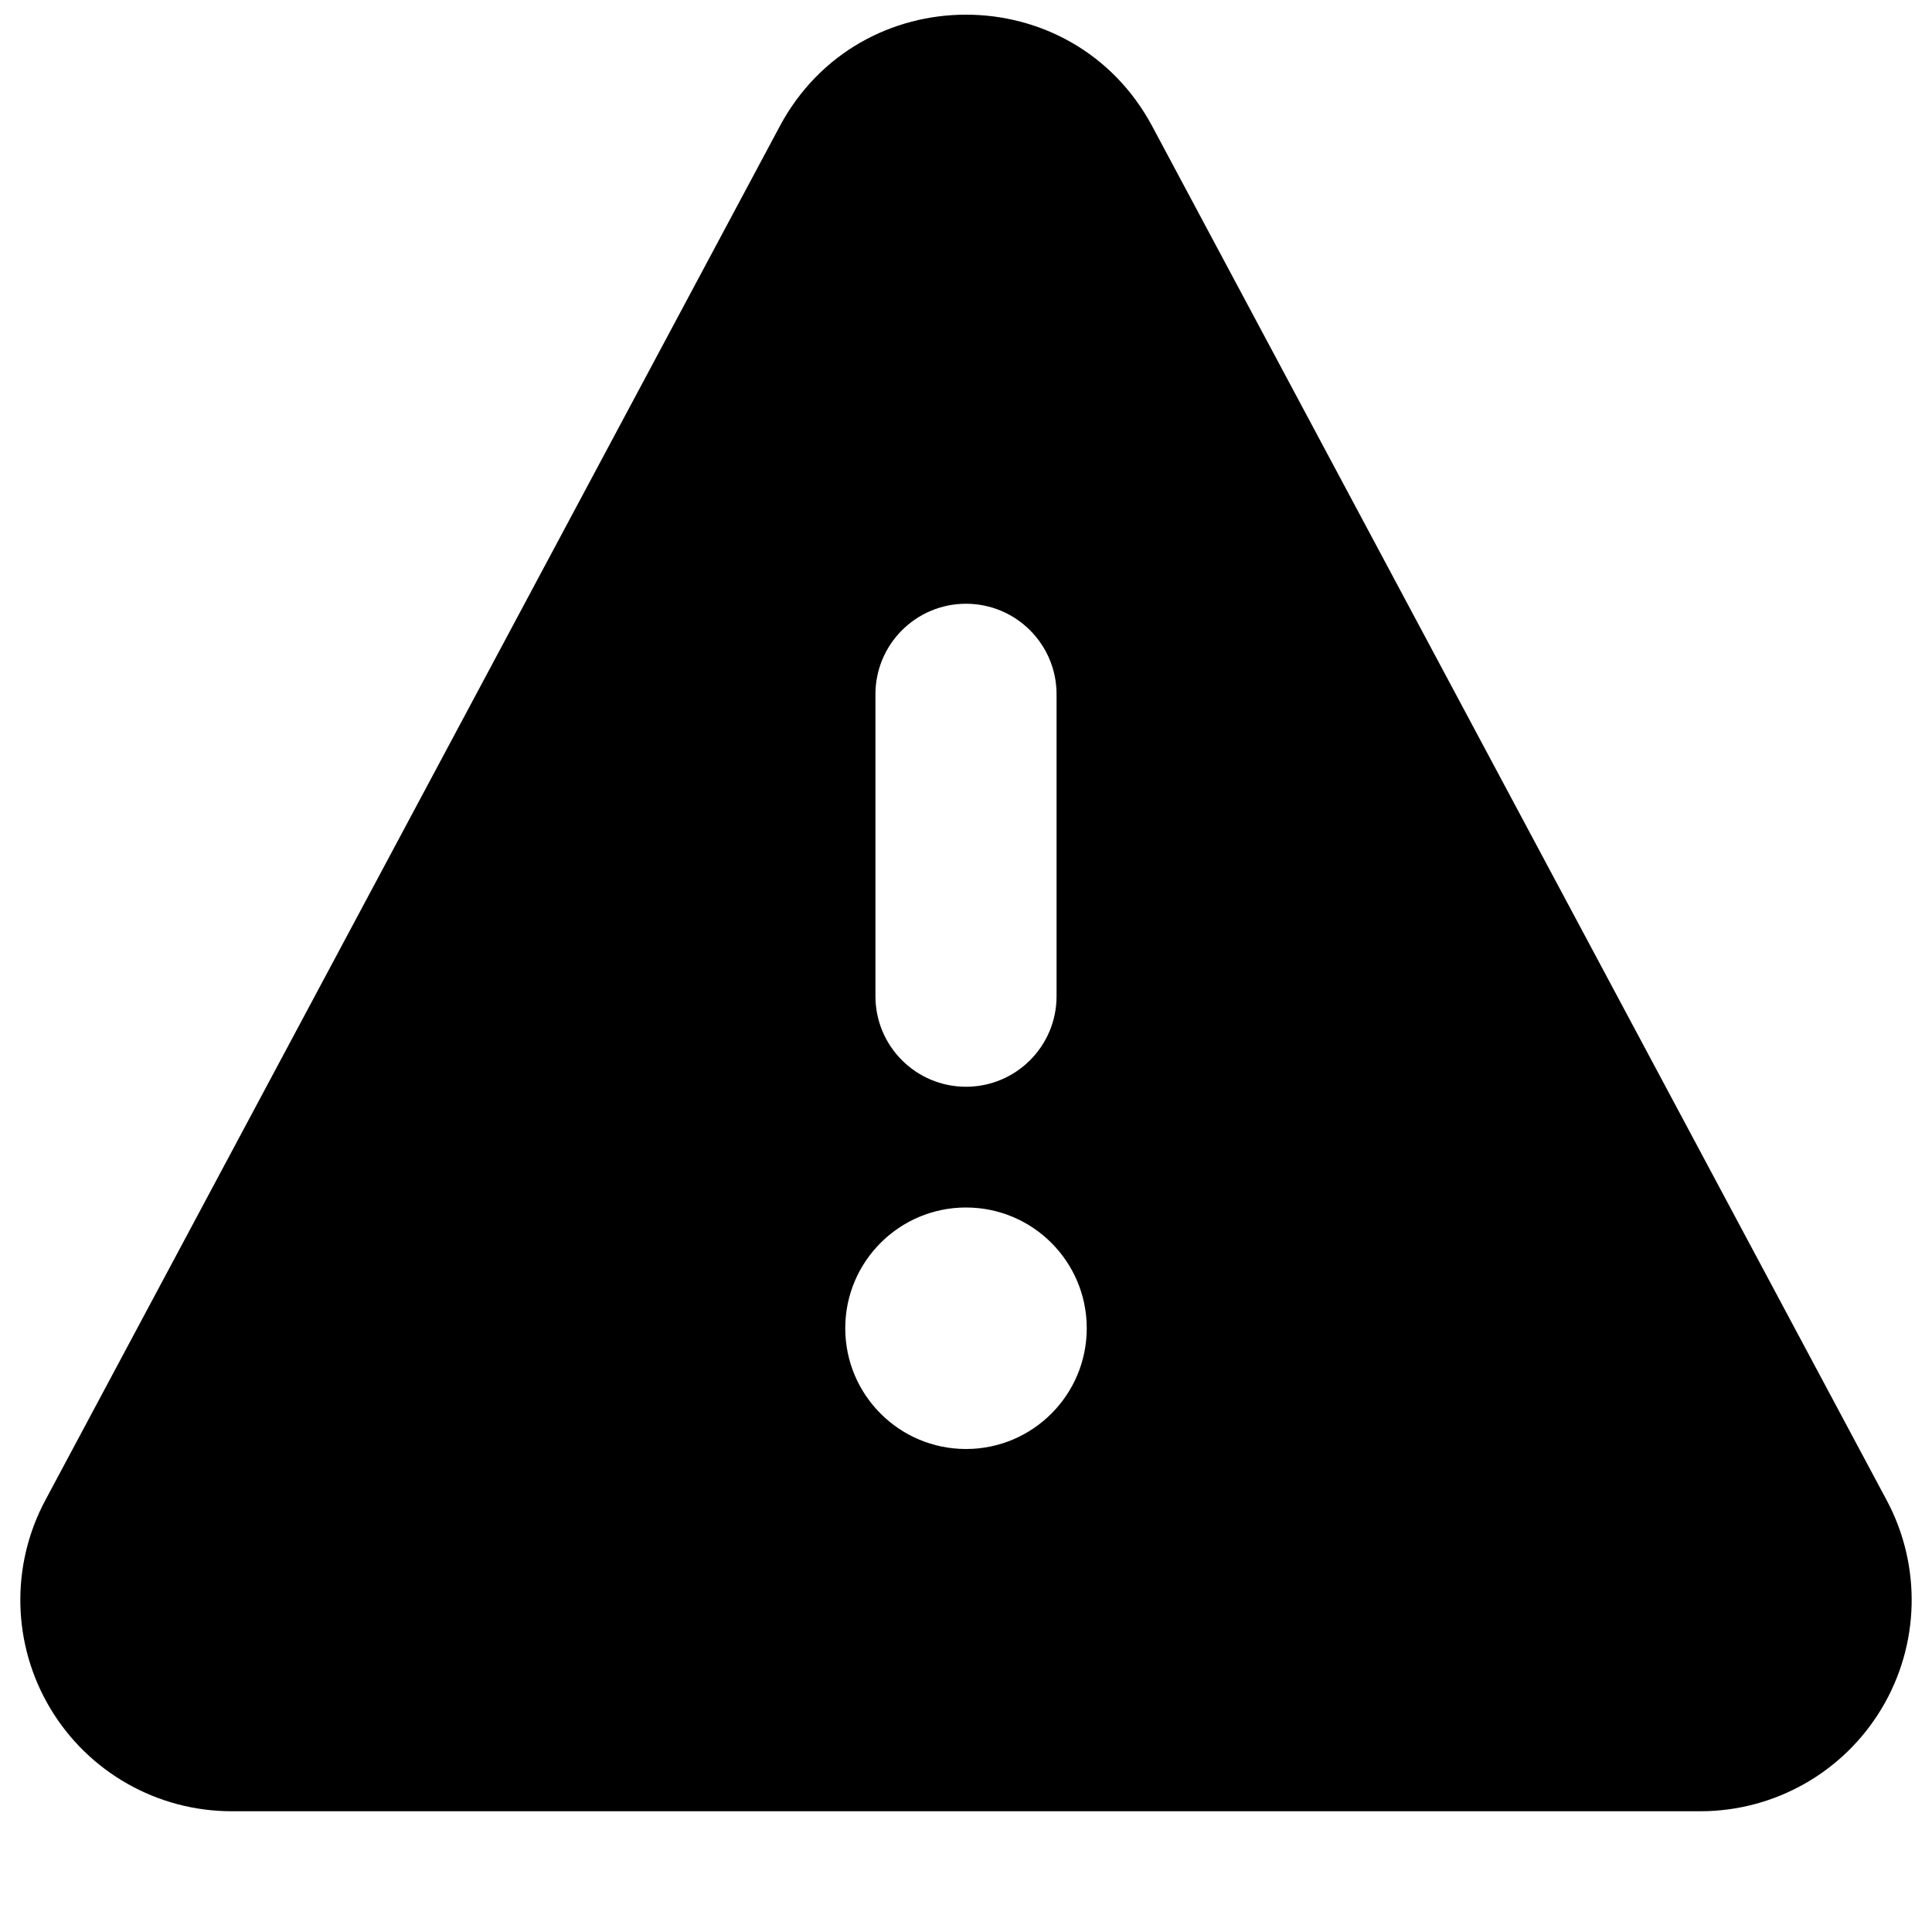
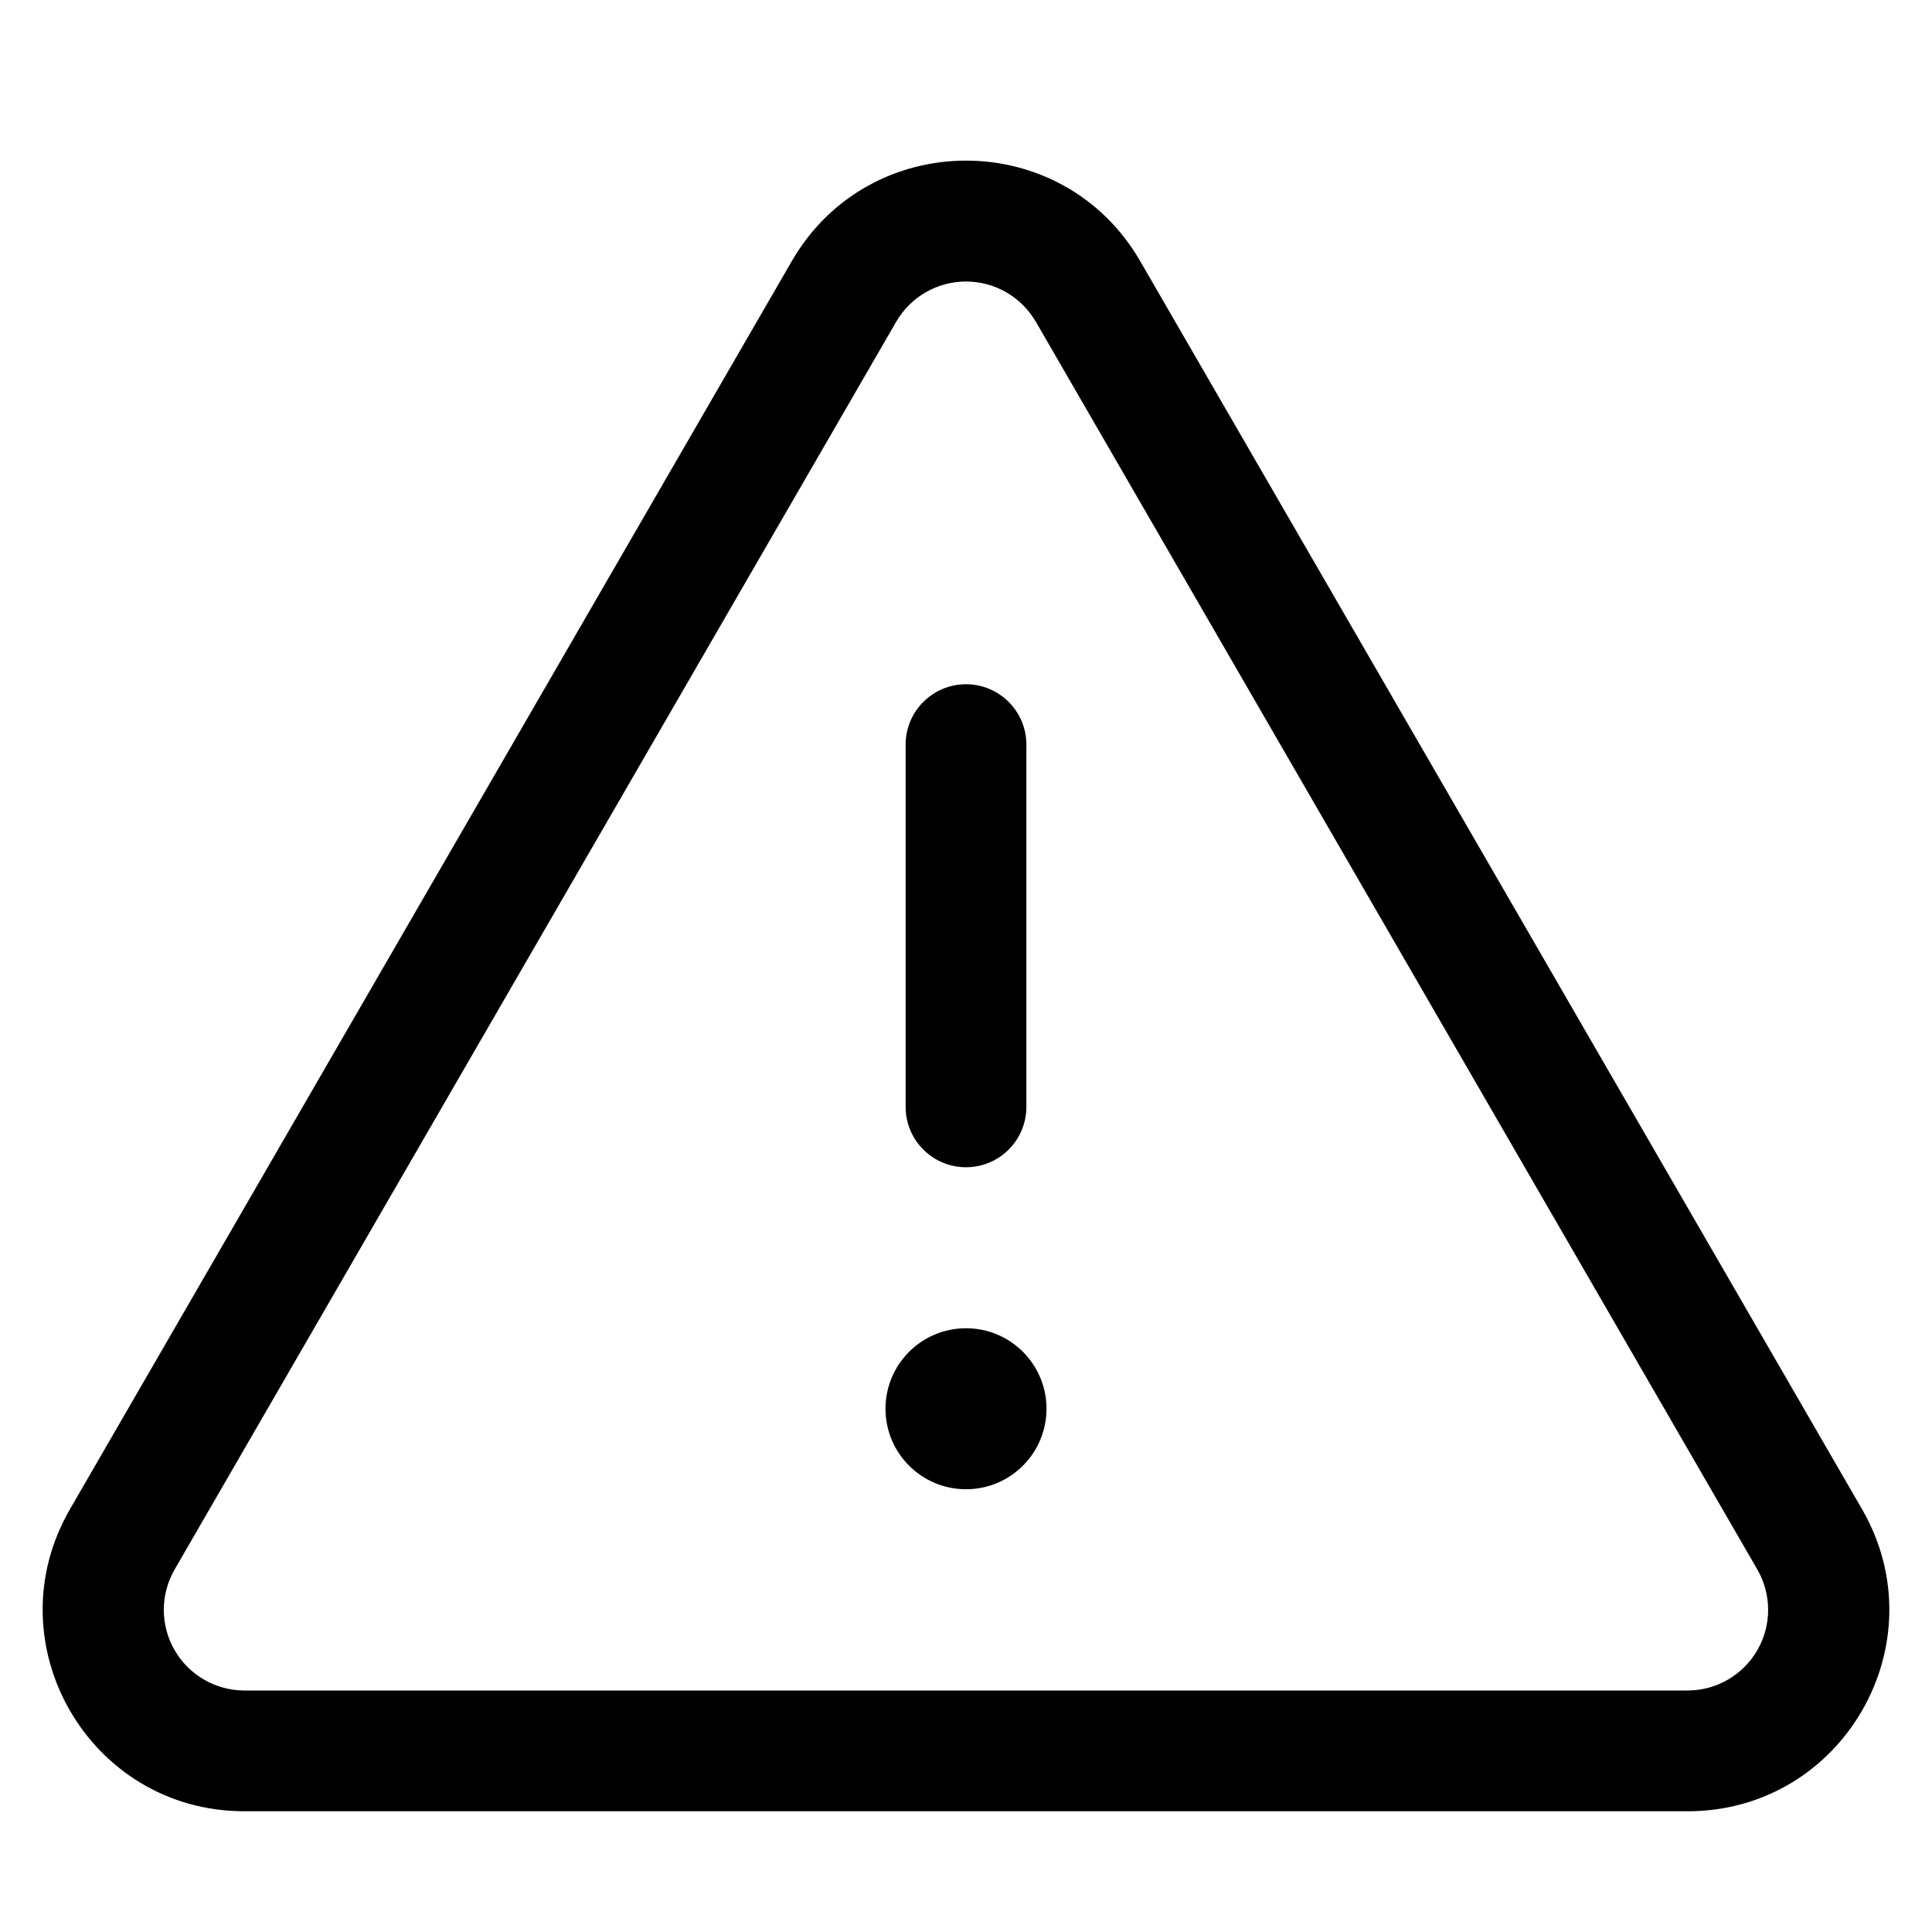
- <svg width="100" height="100" viewBox="0 0 16 16" fill="currentColor">
-   <path d="M6.457 1.047c.659-1.234 2.427-1.234 3.086 0l6.082 11.378A1.75 1.75 0 0 1 14.082 15H1.918a1.75 1.75 0 0 1-1.543-2.575ZM8 5a.75.75 0 0 0-.75.75v2.5a.75.75 0 0 0 1.5 0v-2.5A.75.75 0 0 0 8 5Zm1 6a1 1 0 1 0-2 0 1 1 0 0 0 2 0Z" />
+ <svg width="100" height="100" viewBox="0 0 24 24" fill="currentColor">
+   <path d="M13 17.5a1 1 0 1 1-2 0 1 1 0 0 1 2 0Zm-.25-8.25a.75.75 0 0 0-1.5 0v4.5a.75.75 0 0 0 1.5 0v-4.5Z" />
+   <path d="M9.836 3.244c.963-1.665 3.365-1.665 4.328 0l8.967 15.504c.963 1.667-.24 3.752-2.165 3.752H3.034c-1.926 0-3.128-2.085-2.165-3.752Zm3.03.751a1.002 1.002 0 0 0-1.732 0L2.168 19.499A1.002 1.002 0 0 0 3.034 21h17.932a1.002 1.002 0 0 0 .866-1.5L12.866 3.994Z" />
</svg>
